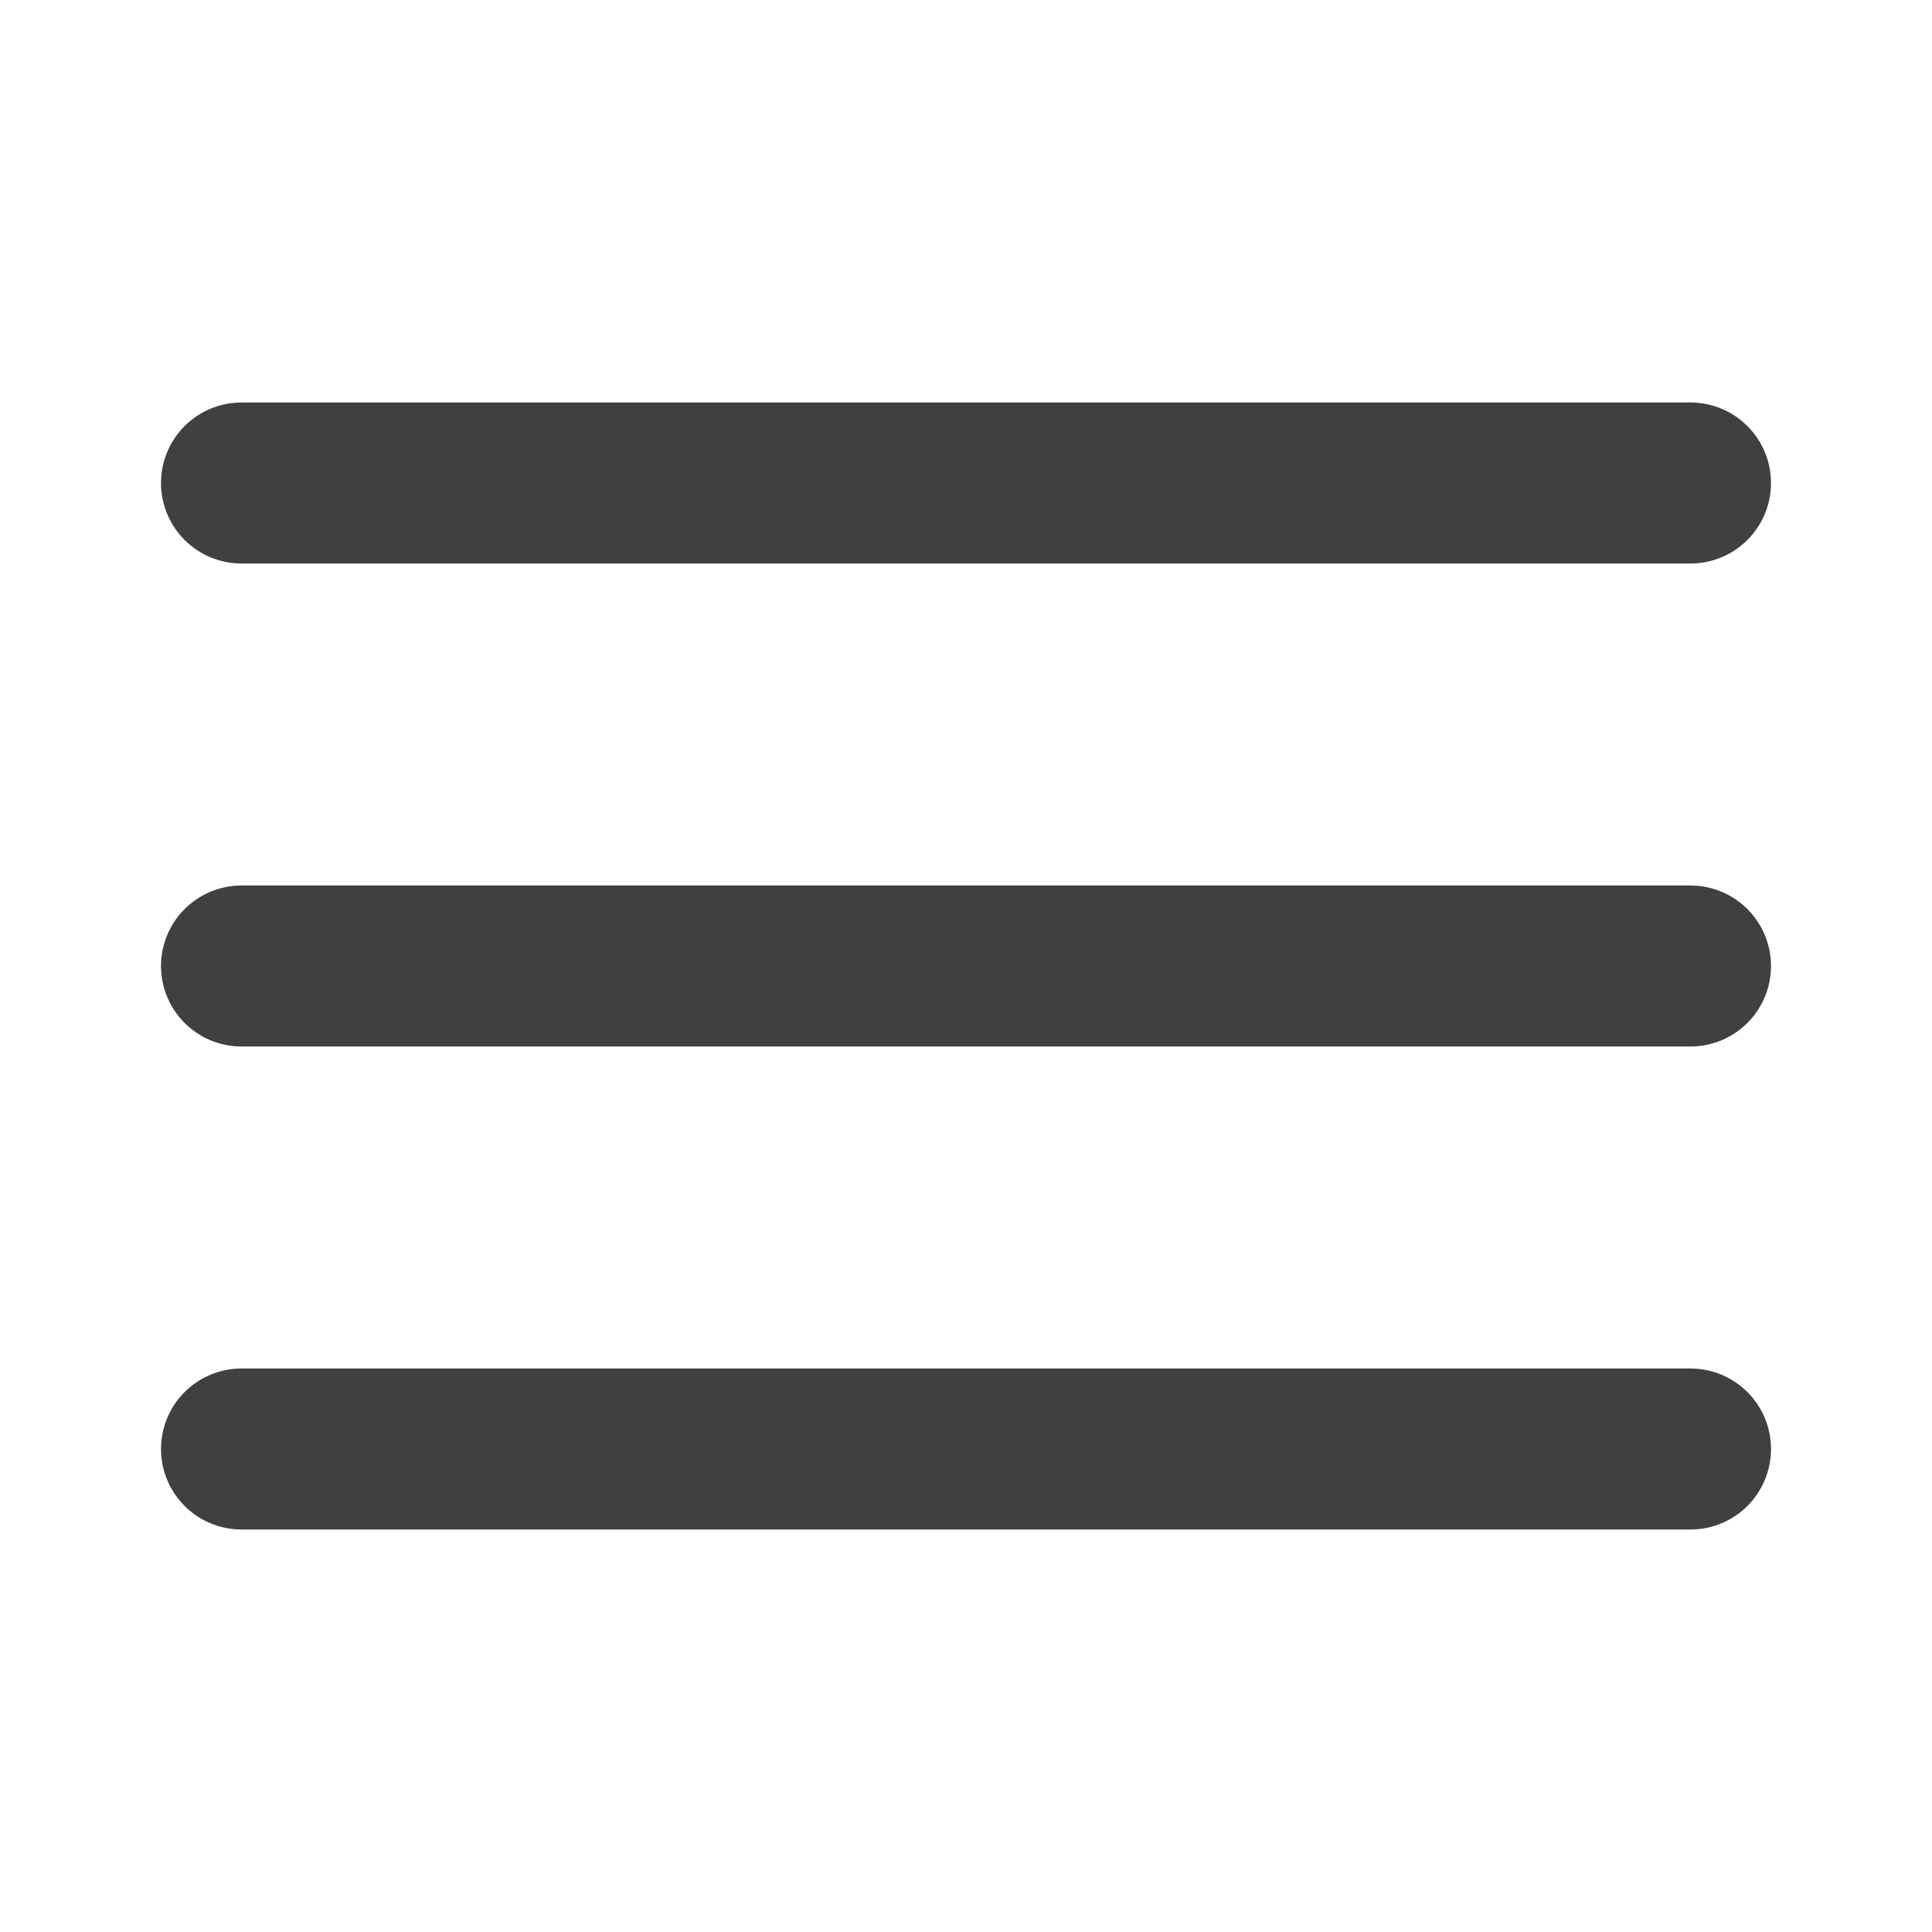
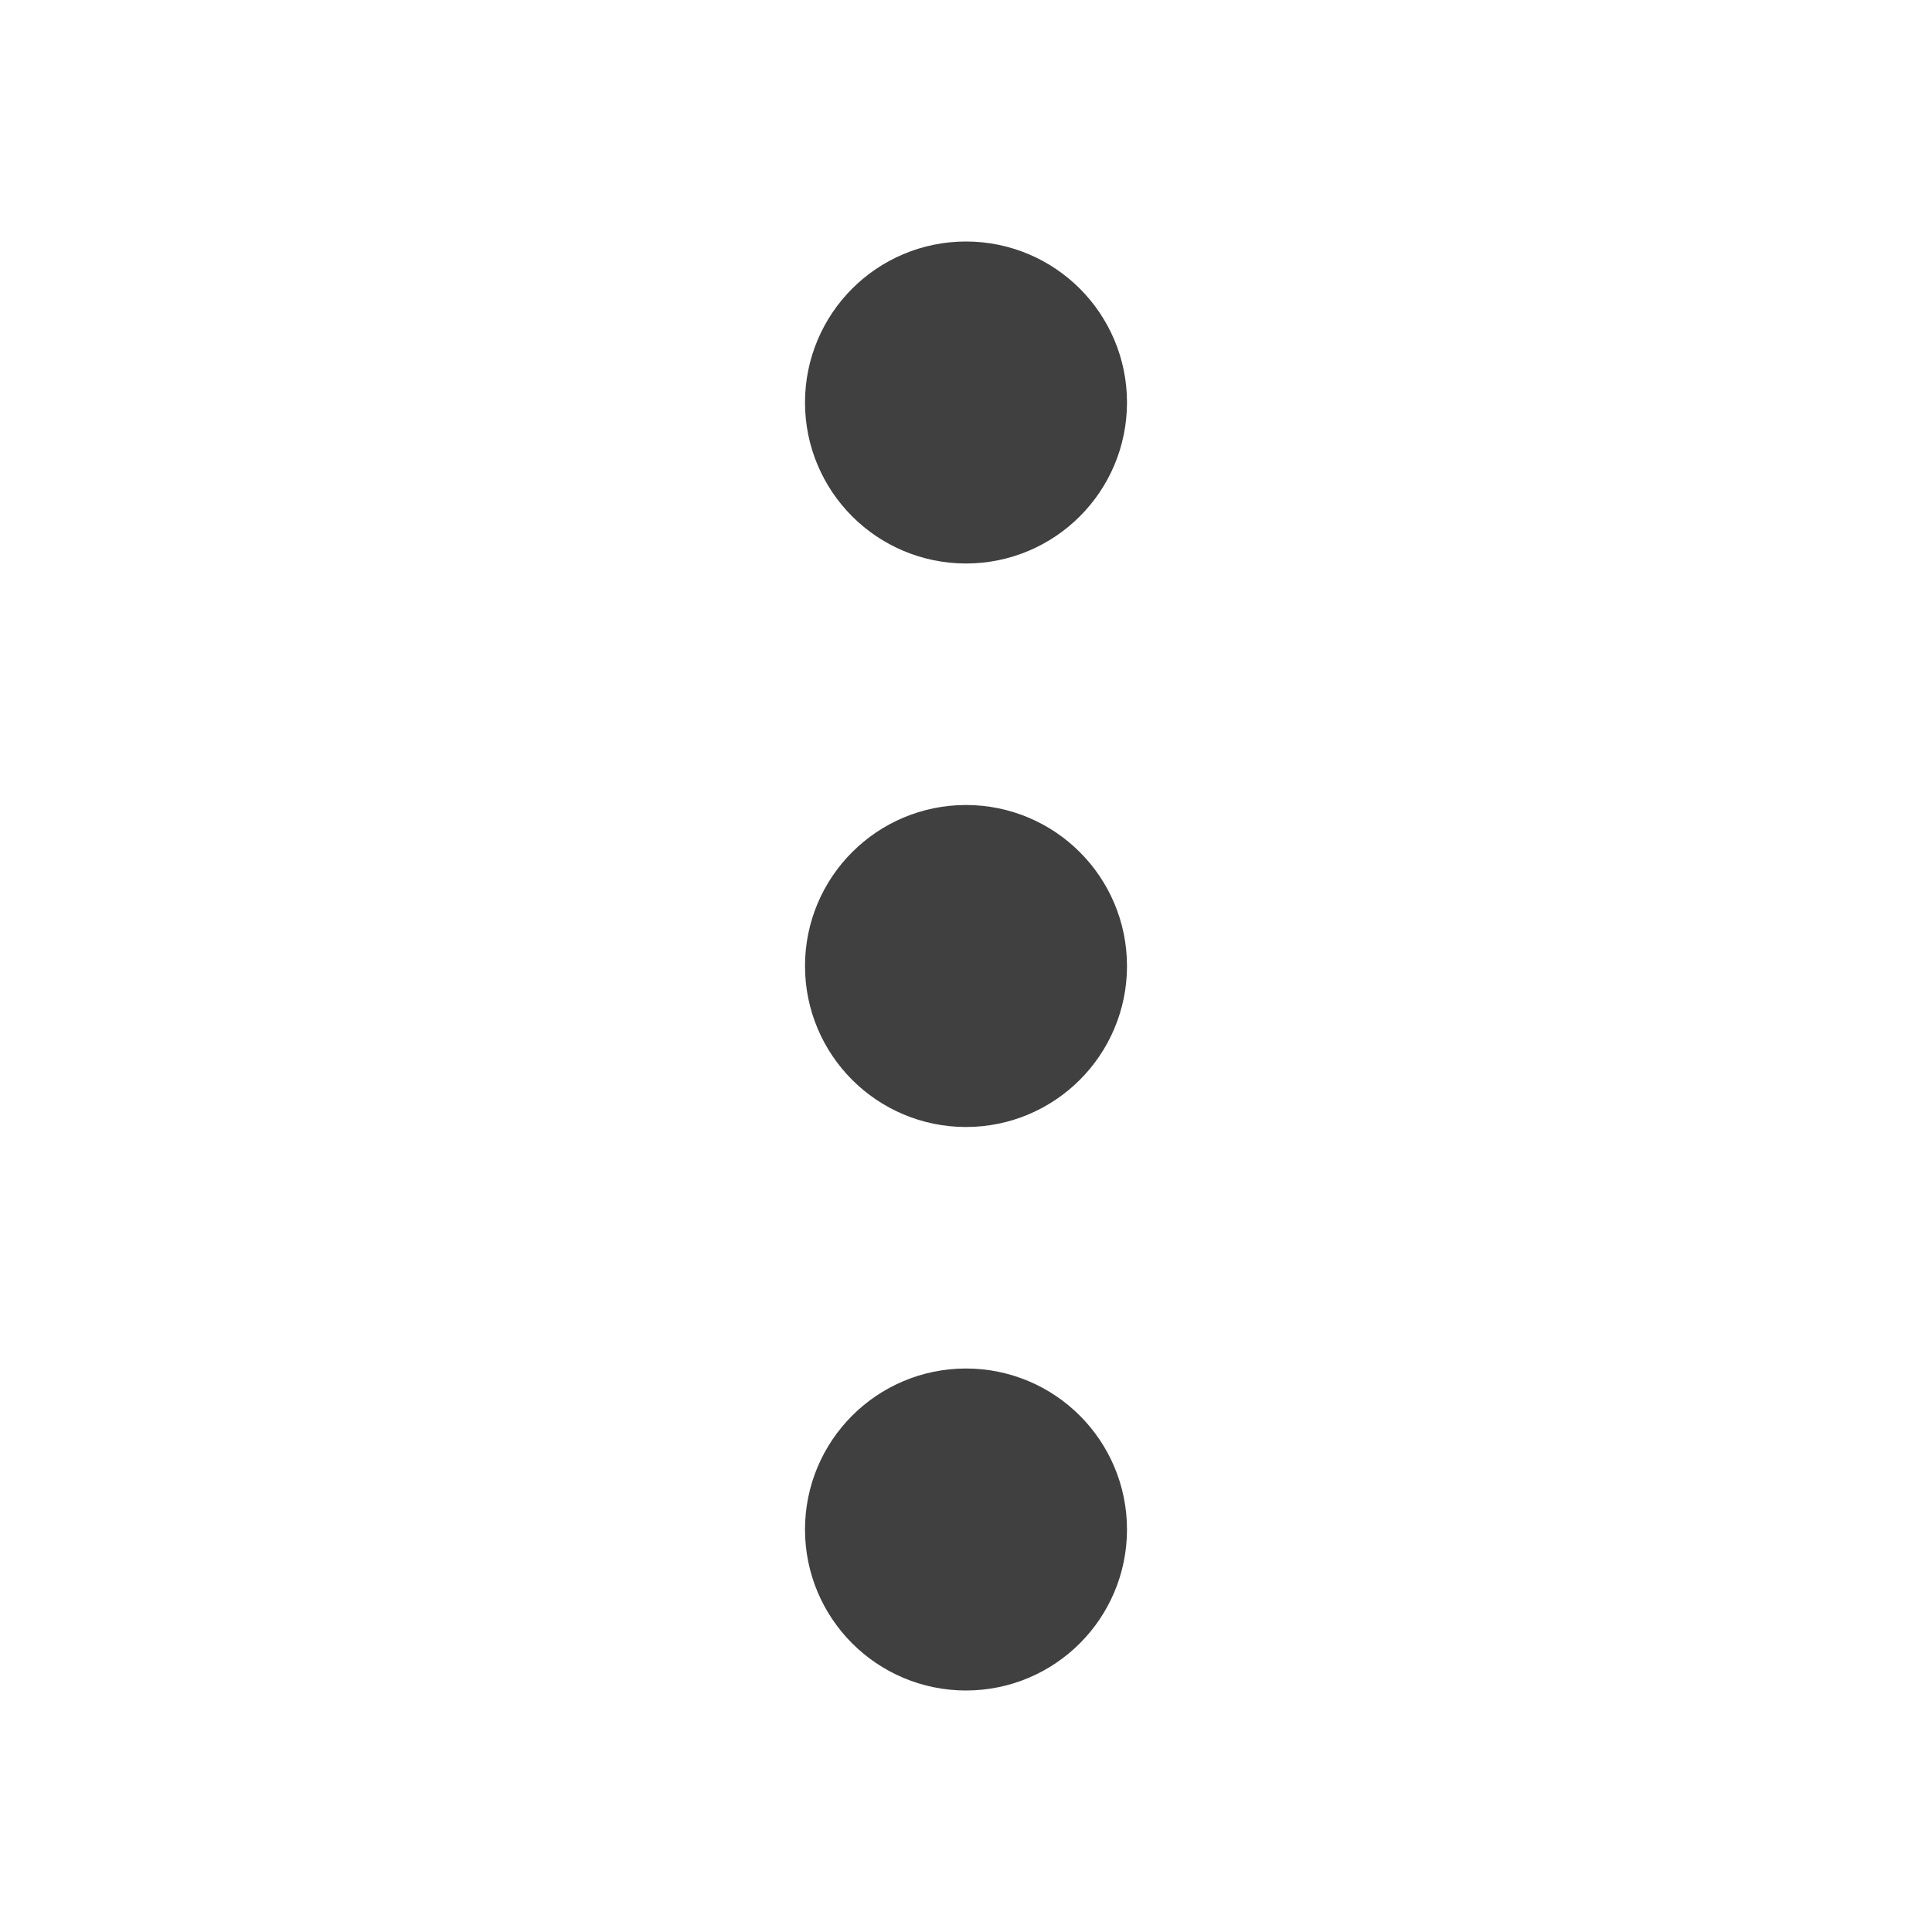
- <svg xmlns="http://www.w3.org/2000/svg" width="36" height="36" viewBox="0 0 24 24" fill="none" stroke="currentColor" stroke-width="2" stroke-linecap="round" stroke-linejoin="round" class="feather feather-menu" version="1.1" id="svg830">
+ <svg xmlns="http://www.w3.org/2000/svg" width="24" height="24" viewBox="0 0 24 24" fill="none" stroke="currentColor" stroke-width="2" stroke-linecap="round" stroke-linejoin="round" class="feather feather-more-vertical" version="1.1" id="svg830">
  <defs id="defs834" />
-   <line x1="3" y1="12" x2="21" y2="12" id="line824" style="fill:#000000;fill-opacity:1;stroke:#404040;stroke-opacity:1" />
-   <line x1="3" y1="6" x2="21" y2="6" id="line826" style="fill:#000000;fill-opacity:1;stroke:#404040;stroke-opacity:1" />
-   <line x1="3" y1="18" x2="21" y2="18" id="line828" style="fill:#000000;fill-opacity:1;stroke:#404040;stroke-opacity:1" />
+   <circle cx="12" cy="12" r="1" id="circle824" style="fill:#404040;fill-opacity:1;stroke:#404040;stroke-opacity:1" />
+   <circle cx="12" cy="5" r="1" id="circle826" style="fill:#404040;fill-opacity:1;stroke:#404040;stroke-opacity:1" />
+   <circle cx="12" cy="19" r="1" id="circle828" style="fill:#404040;fill-opacity:1;stroke:#404040;stroke-opacity:1" />
</svg>
